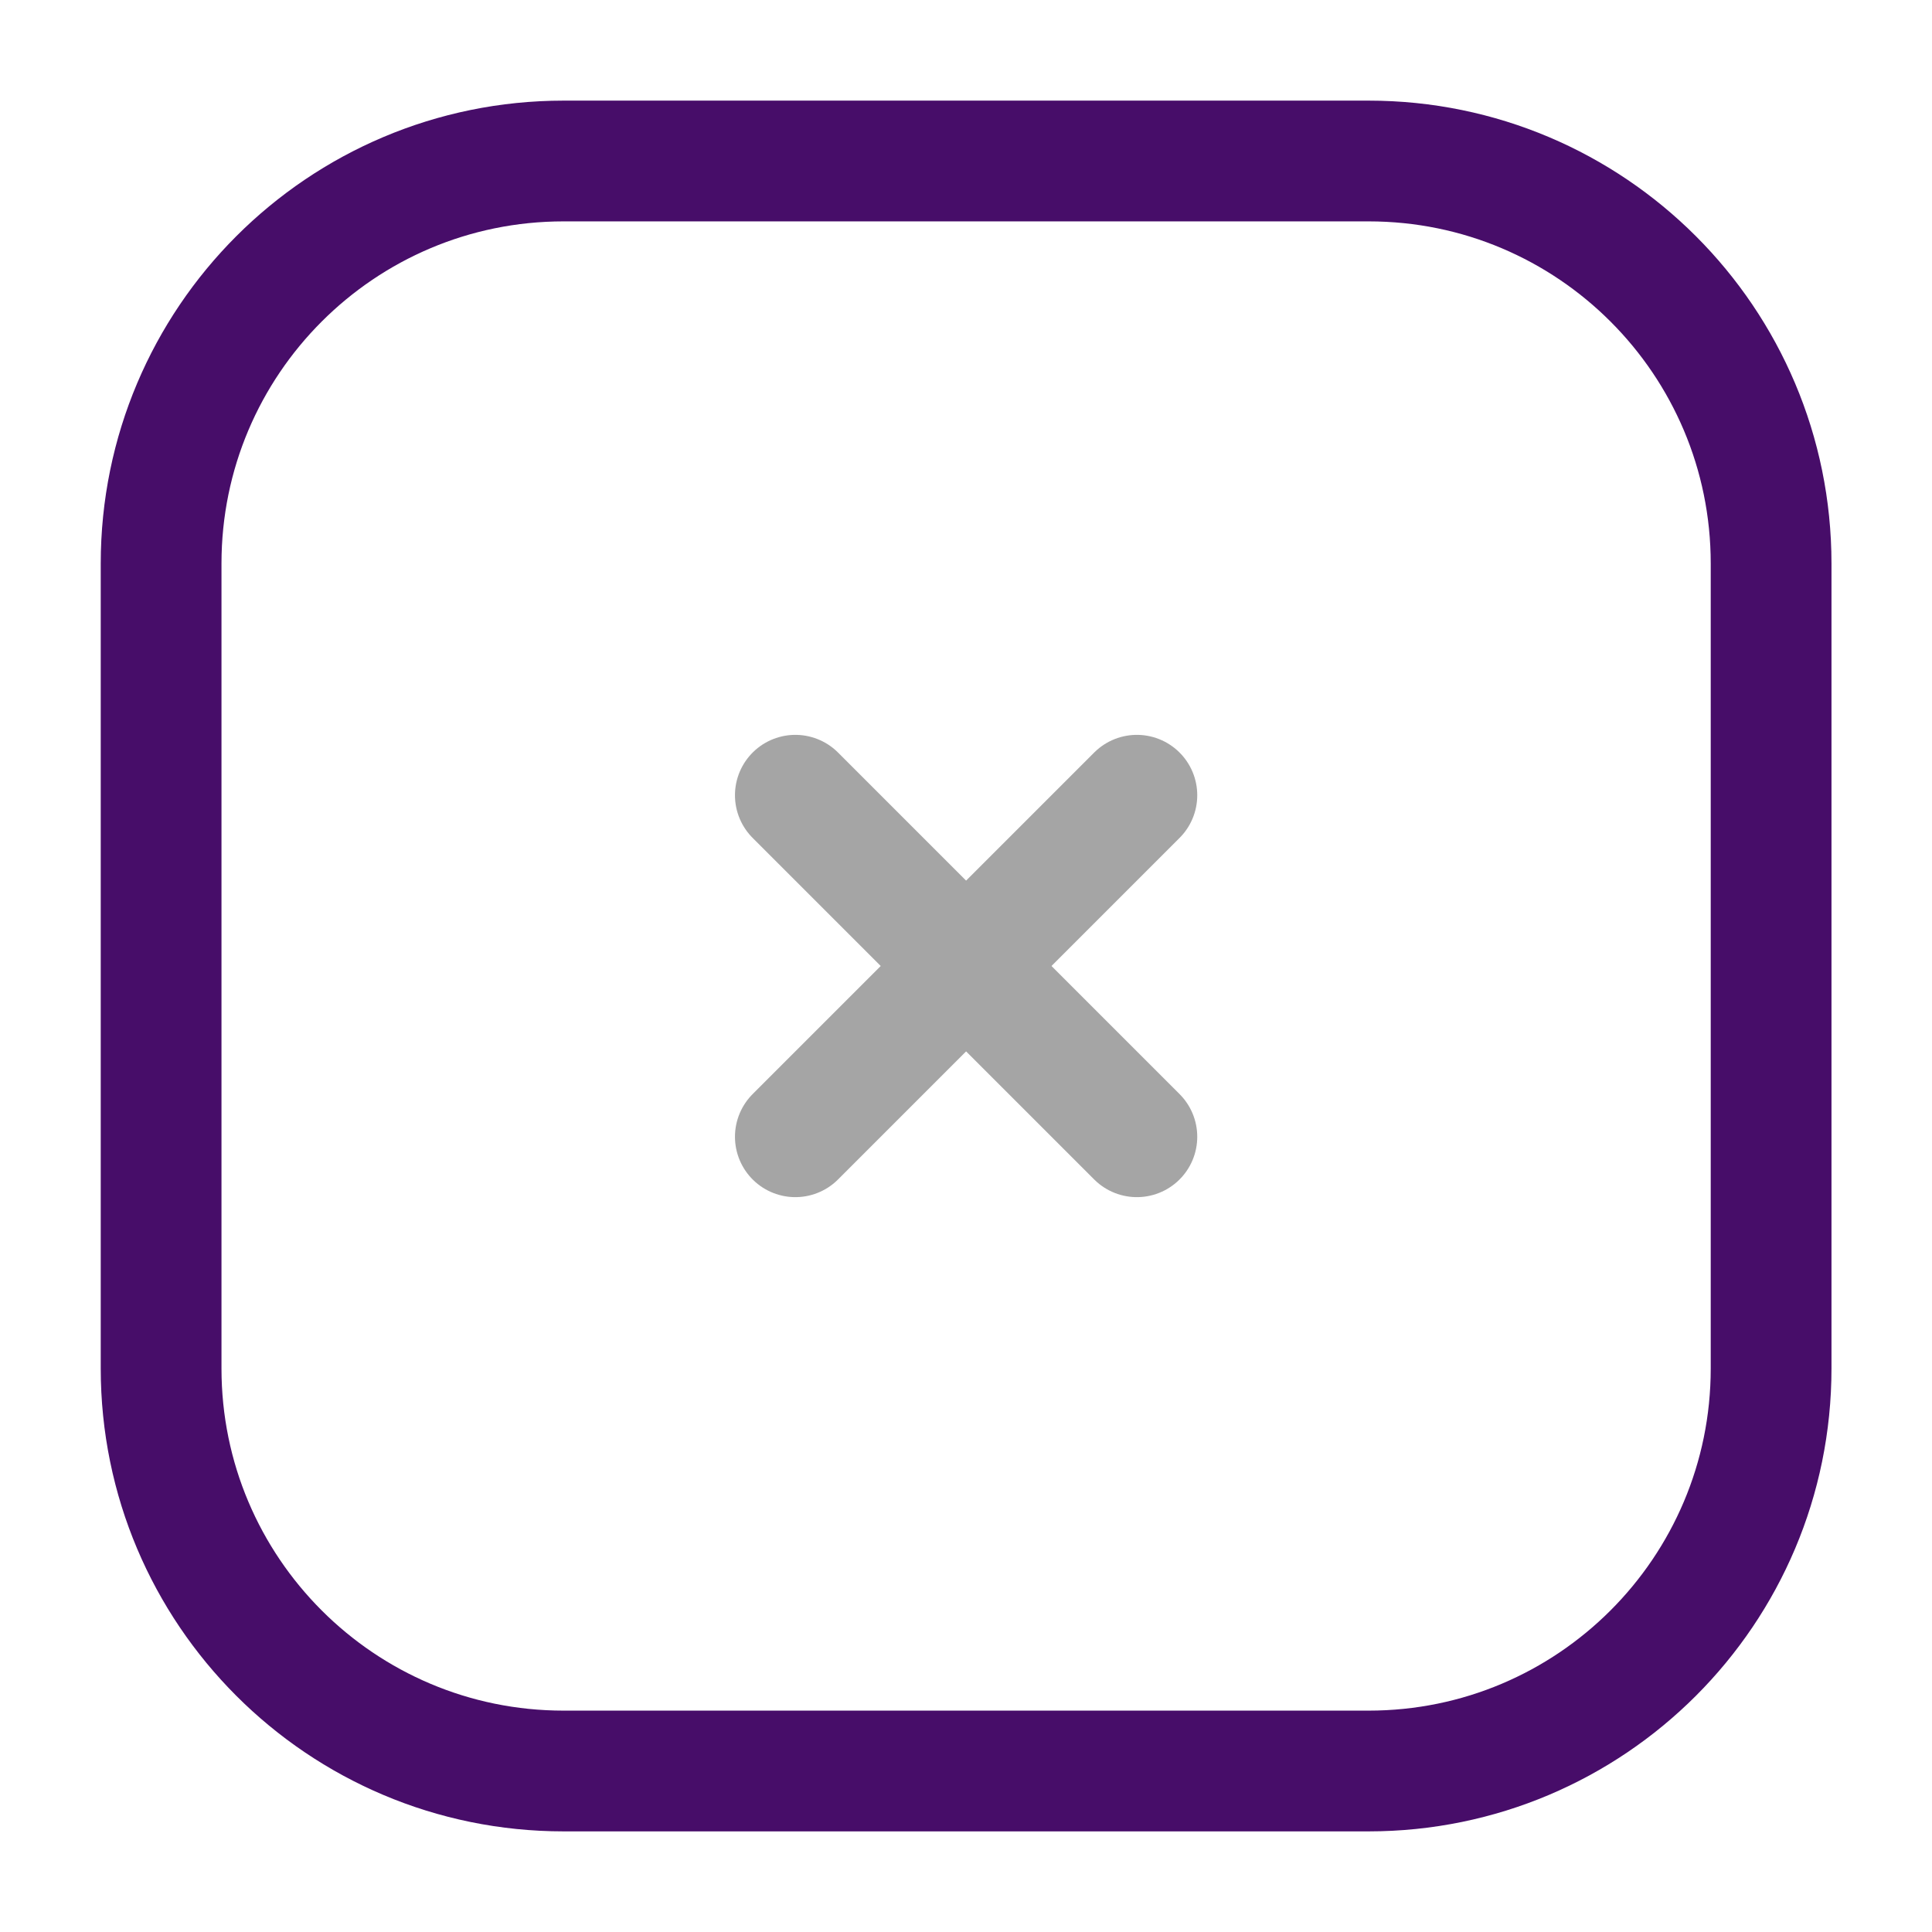
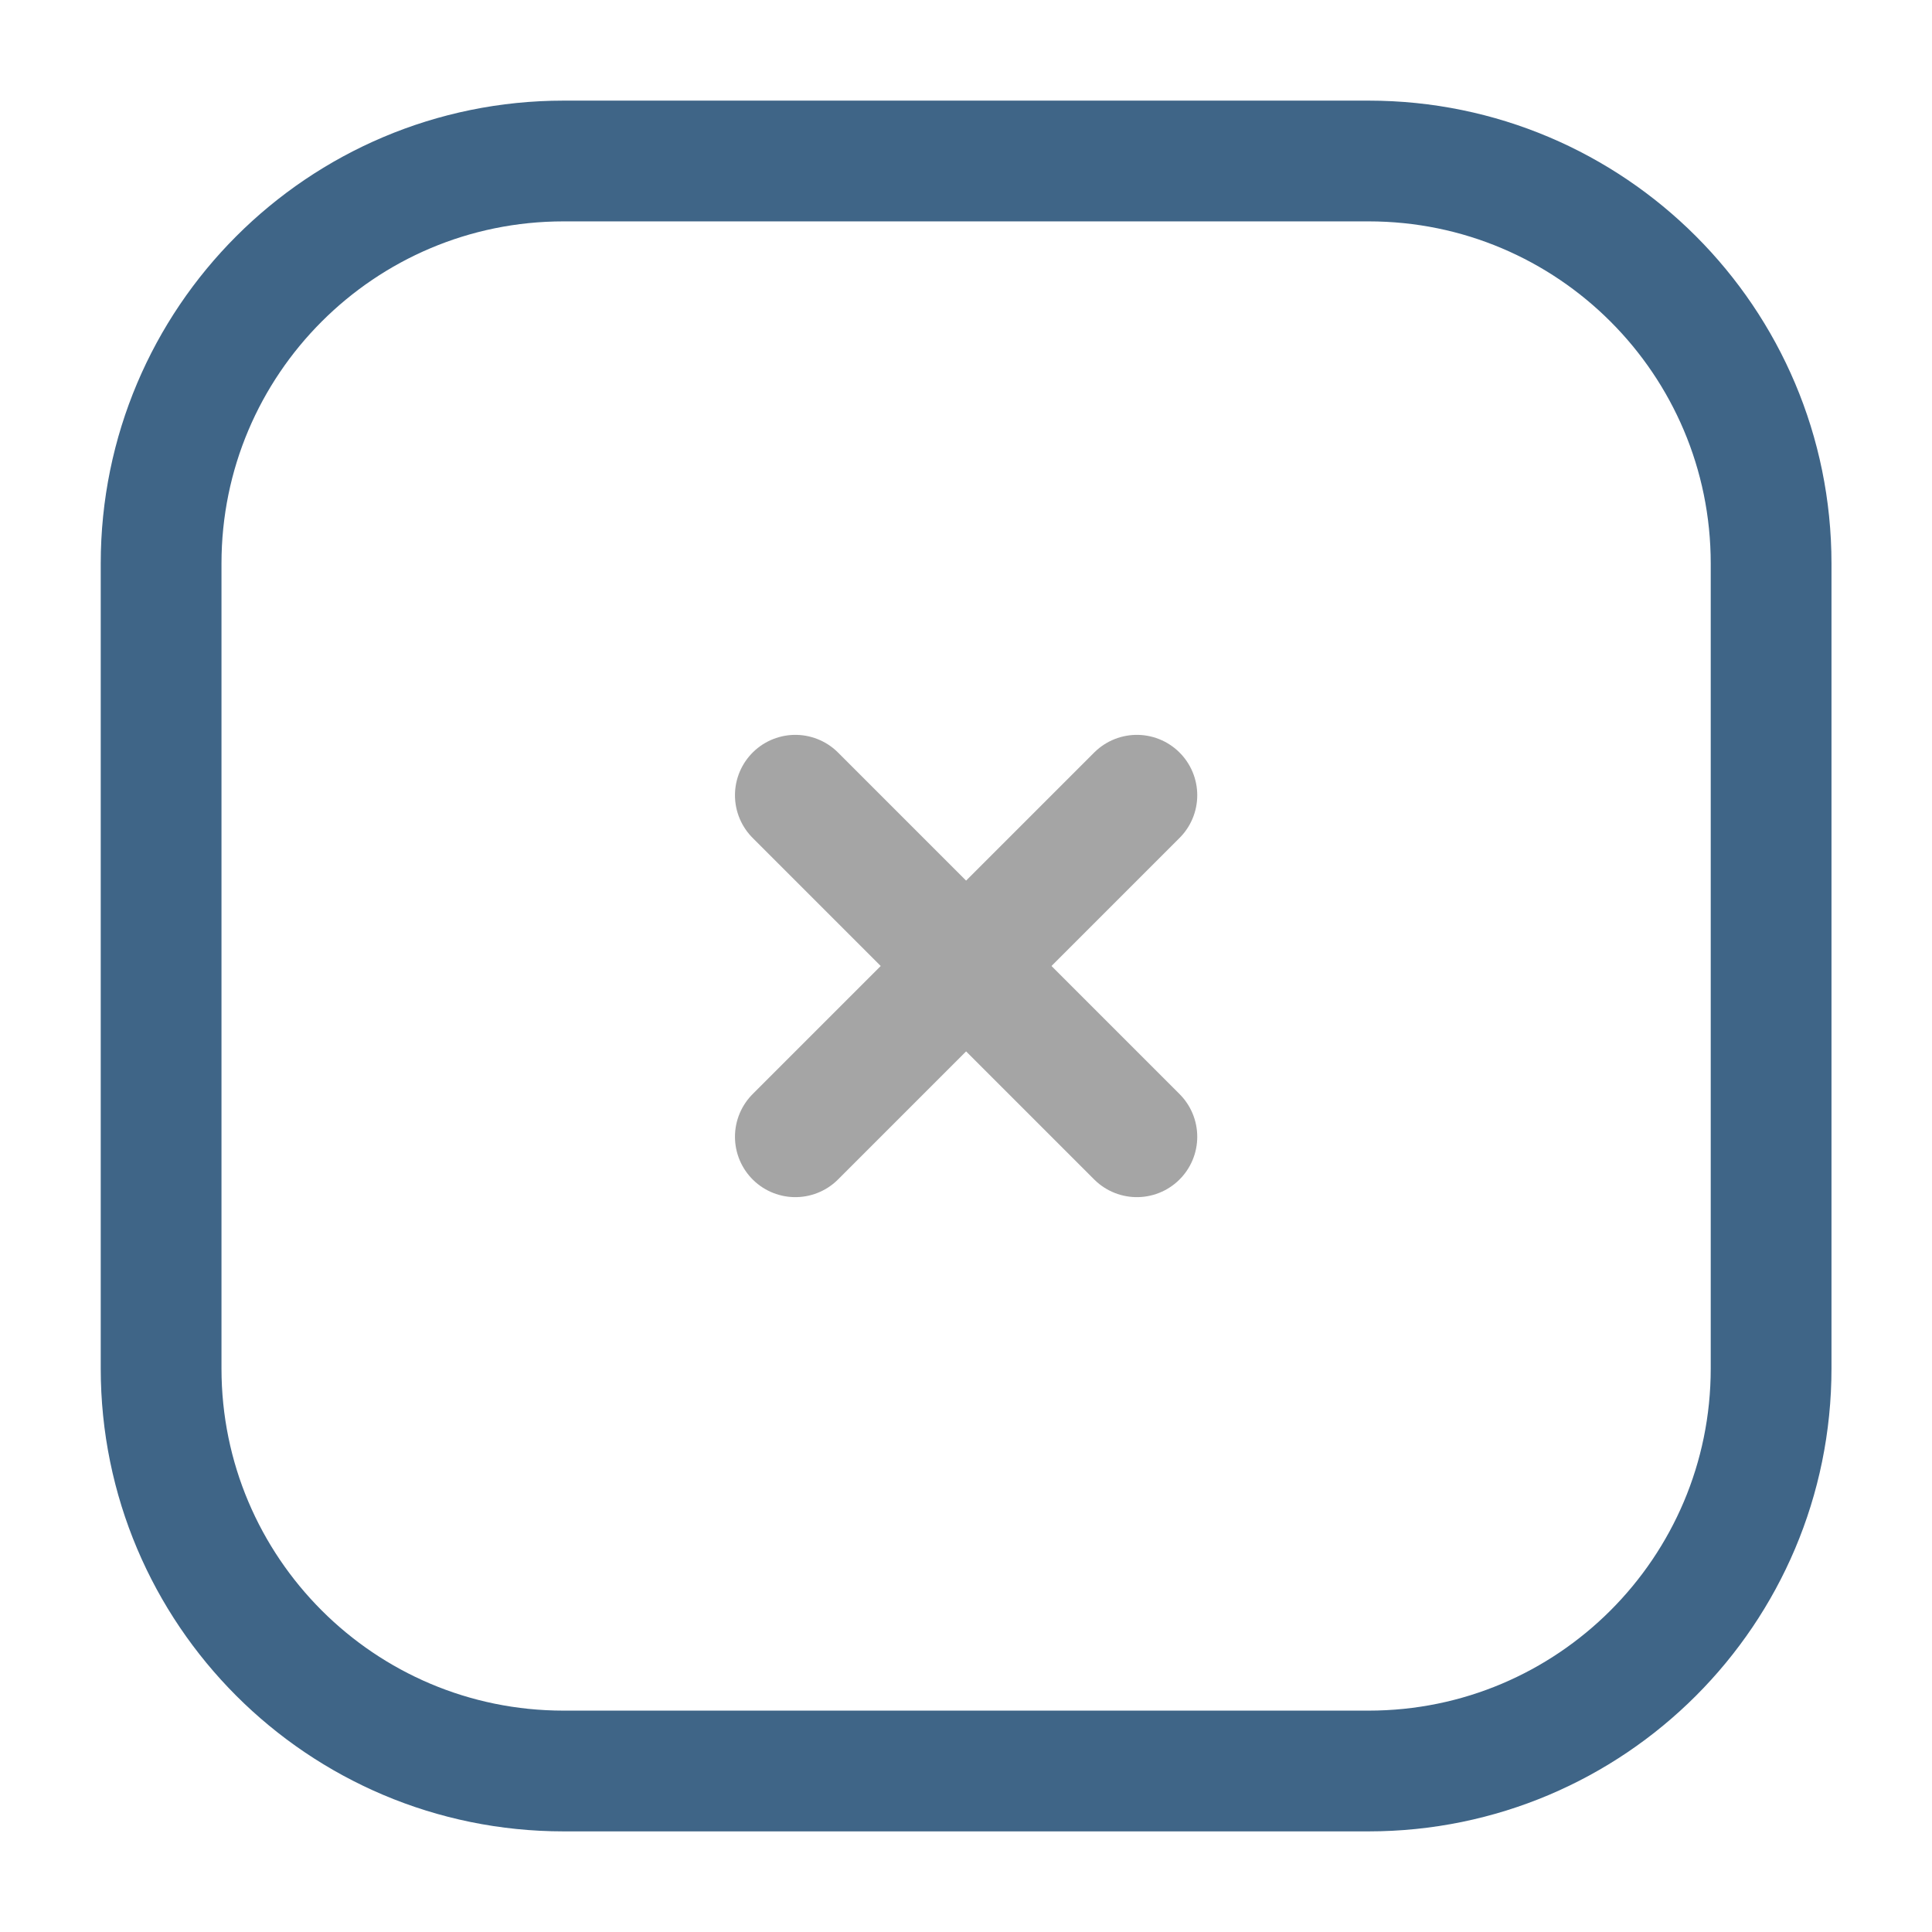
<svg xmlns="http://www.w3.org/2000/svg" width="18" height="18" viewBox="0 0 18 18" fill="none">
  <g id="Close">
-     <rect id="Rectangle 74" x="1.501" y="1.5" width="15" height="15" rx="3.75" stroke="#470D69" stroke-width="1.125" />
+     <rect id="Rectangle 74" x="1.501" y="1.5" width="15" height="15" rx="3.75" stroke="#3f6587" stroke-width="1.125" />
    <g id="Group 235">
      <path id="Line" d="M7.41 10.591L10.592 7.409" stroke="#A5A5A5" stroke-width="1.125" stroke-linecap="round" stroke-linejoin="round" />
      <path id="Line_2" d="M7.41 7.409L10.592 10.591" stroke="#A5A5A5" stroke-width="1.125" stroke-linecap="round" stroke-linejoin="round" />
    </g>
  </g>
</svg>
